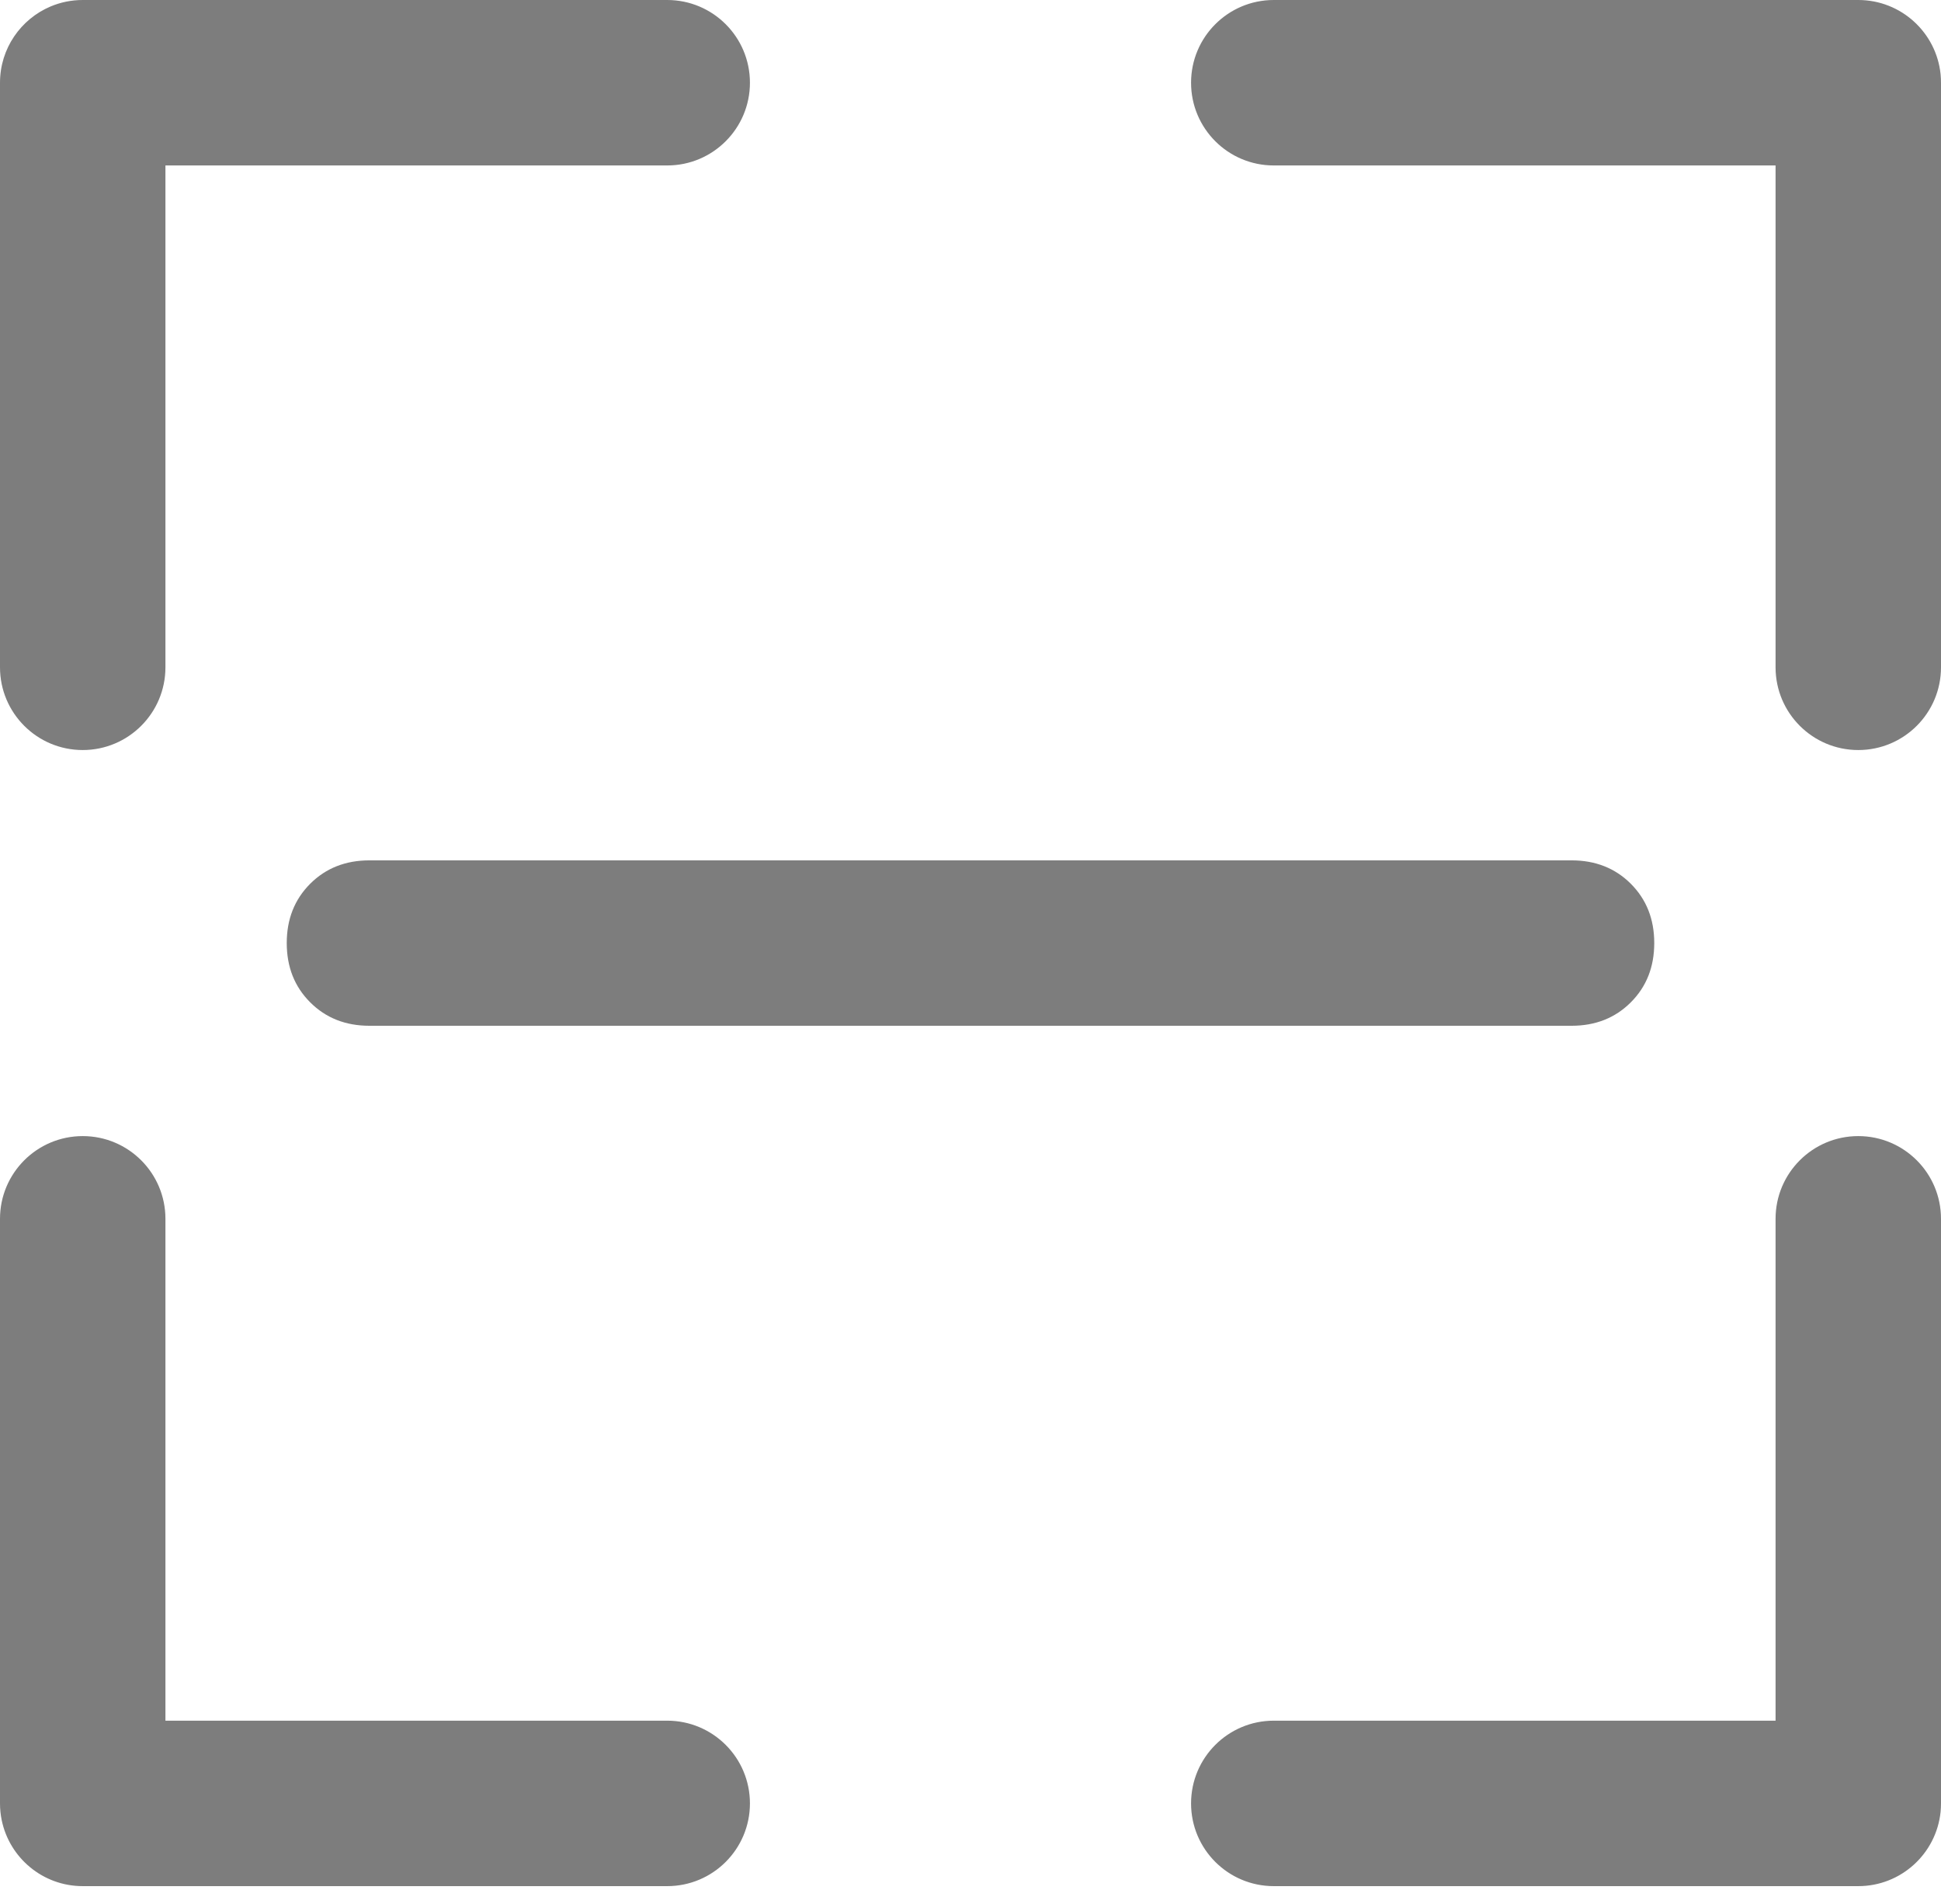
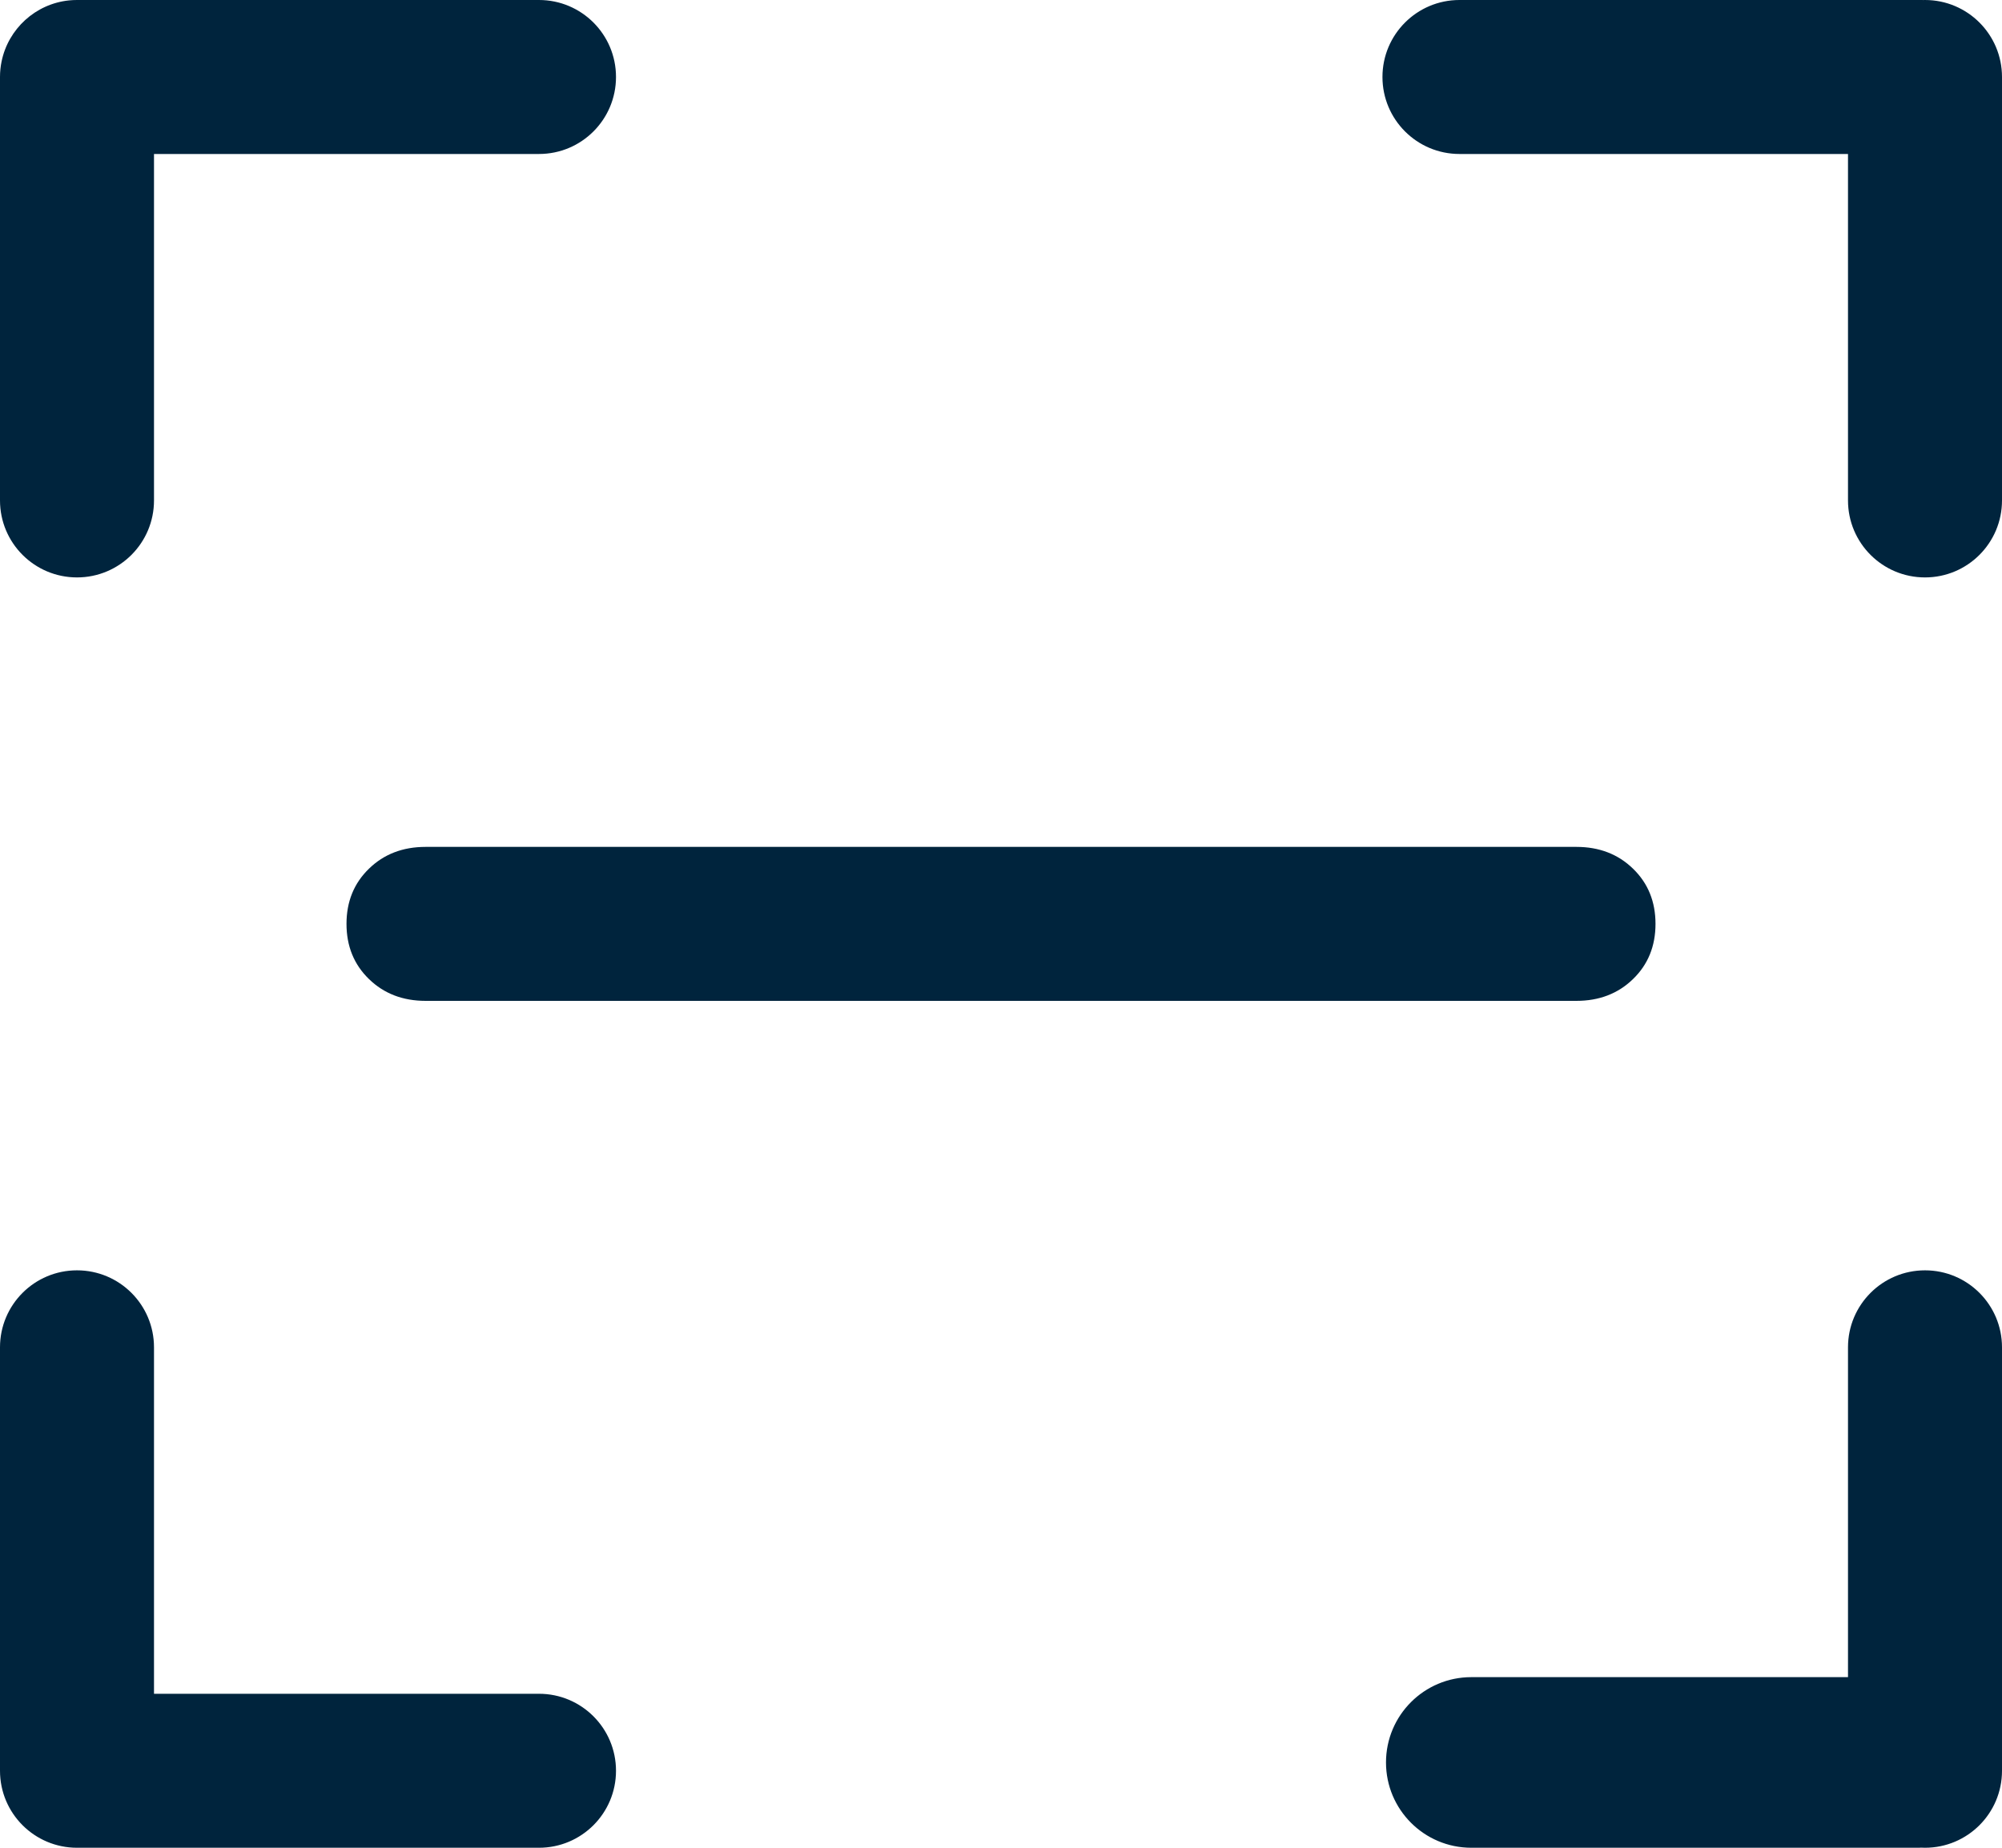
- <svg xmlns="http://www.w3.org/2000/svg" width="52" height="51" viewBox="0 0 52 51" fill="none">
-   <path fill-rule="evenodd" clip-rule="evenodd" d="M1.353 0.174C1.618 0.062 1.91 0 2.216 0H17.875C19.099 0 20.091 0.992 20.091 2.216C20.091 3.44 19.099 4.432 17.875 4.432L4.432 4.432V17.875C4.432 19.099 3.44 20.091 2.216 20.091C0.992 20.091 0 19.099 0 17.875V2.216C0 1.298 0.558 0.511 1.353 0.174ZM7.682 25.261C7.682 24.621 7.891 24.092 8.31 23.673C8.728 23.255 9.258 23.046 9.898 23.046L42.102 23.046C42.742 23.046 43.272 23.255 43.69 23.673C44.109 24.092 44.318 24.621 44.318 25.261C44.318 25.901 44.109 26.431 43.69 26.849C43.272 27.268 42.742 27.477 42.102 27.477L9.898 27.477C9.258 27.477 8.728 27.268 8.31 26.849C7.891 26.431 7.682 25.901 7.682 25.261ZM51.989 48.533C51.875 49.651 50.931 50.523 49.784 50.523H34.125C32.901 50.523 31.909 49.531 31.909 48.307C31.909 47.083 32.901 46.091 34.125 46.091H47.568V32.648C47.568 31.424 48.56 30.432 49.784 30.432C51.008 30.432 52 31.424 52 32.648V48.307C52 48.383 51.996 48.459 51.989 48.533ZM0.045 48.753C0.252 49.763 1.145 50.523 2.216 50.523H17.875C19.099 50.523 20.091 49.531 20.091 48.307C20.091 47.083 19.099 46.091 17.875 46.091H4.432V32.648C4.432 31.424 3.44 30.432 2.216 30.432C0.992 30.432 0 31.424 0 32.648V48.307C0 48.46 0.016 48.609 0.045 48.753ZM51.989 1.989C51.875 0.872 50.931 0 49.784 0H34.125C32.901 0 31.909 0.992 31.909 2.216C31.909 3.44 32.901 4.432 34.125 4.432L47.568 4.432V17.875C47.568 19.099 48.56 20.091 49.784 20.091C51.008 20.091 52 19.099 52 17.875V2.216C52 2.139 51.996 2.064 51.989 1.989Z" fill="#7D7D7D" />
+ <svg xmlns="http://www.w3.org/2000/svg" width="52" height="48" viewBox="0 0 52 48" fill="none">
+   <path fill-rule="evenodd" clip-rule="evenodd" d="M1.796 0.01C1.863 0.003 1.931 0 2 0H14C15.105 0 16 0.895 16 2C16 3.105 15.105 4 14 4L4 4V13C4 14.105 3.105 15 2 15C0.895 15 0 14.105 0 13V2C0 1.862 0.014 1.727 0.041 1.597C0.214 0.751 0.921 0.099 1.796 0.01ZM9 24C9 23.422 9.194 22.944 9.583 22.567C9.971 22.189 10.462 22 11.056 22L40.944 22C41.538 22 42.029 22.189 42.417 22.567C42.806 22.944 43 23.422 43 24C43 24.578 42.806 25.056 42.417 25.433C42.029 25.811 41.538 26 40.944 26L11.056 26C10.462 26 9.971 25.811 9.583 25.433C9.194 25.056 9 24.578 9 24ZM52 46C52 47.105 51.105 48 50 48C49.965 48 49.93 47.999 49.895 47.997L49.863 47.999L49.833 47.999L49.806 48L49.784 48H38.216C36.992 48 36 47.008 36 45.784C36 44.56 36.992 43.568 38.216 43.568H48V35C48 33.895 48.895 33 50 33C51.105 33 52 33.895 52 35V45.784V46ZM0 46C0 47.105 0.895 48 2 48H14C15.105 48 16 47.105 16 46C16 44.895 15.105 44 14 44H4V35C4 33.895 3.105 33 2 33C0.895 33 0 33.895 0 35V46ZM52 2C52 0.895 51.105 0 50 0C49.985 0 49.969 0 49.954 0.001C49.939 0 49.923 0 49.908 0H37.908C36.804 0 35.908 0.895 35.908 2C35.908 3.105 36.804 4 37.908 4L48 4V13C48 14.105 48.895 15 50 15C51.105 15 52 14.105 52 13V2Z" fill="#00243D" />
</svg>
